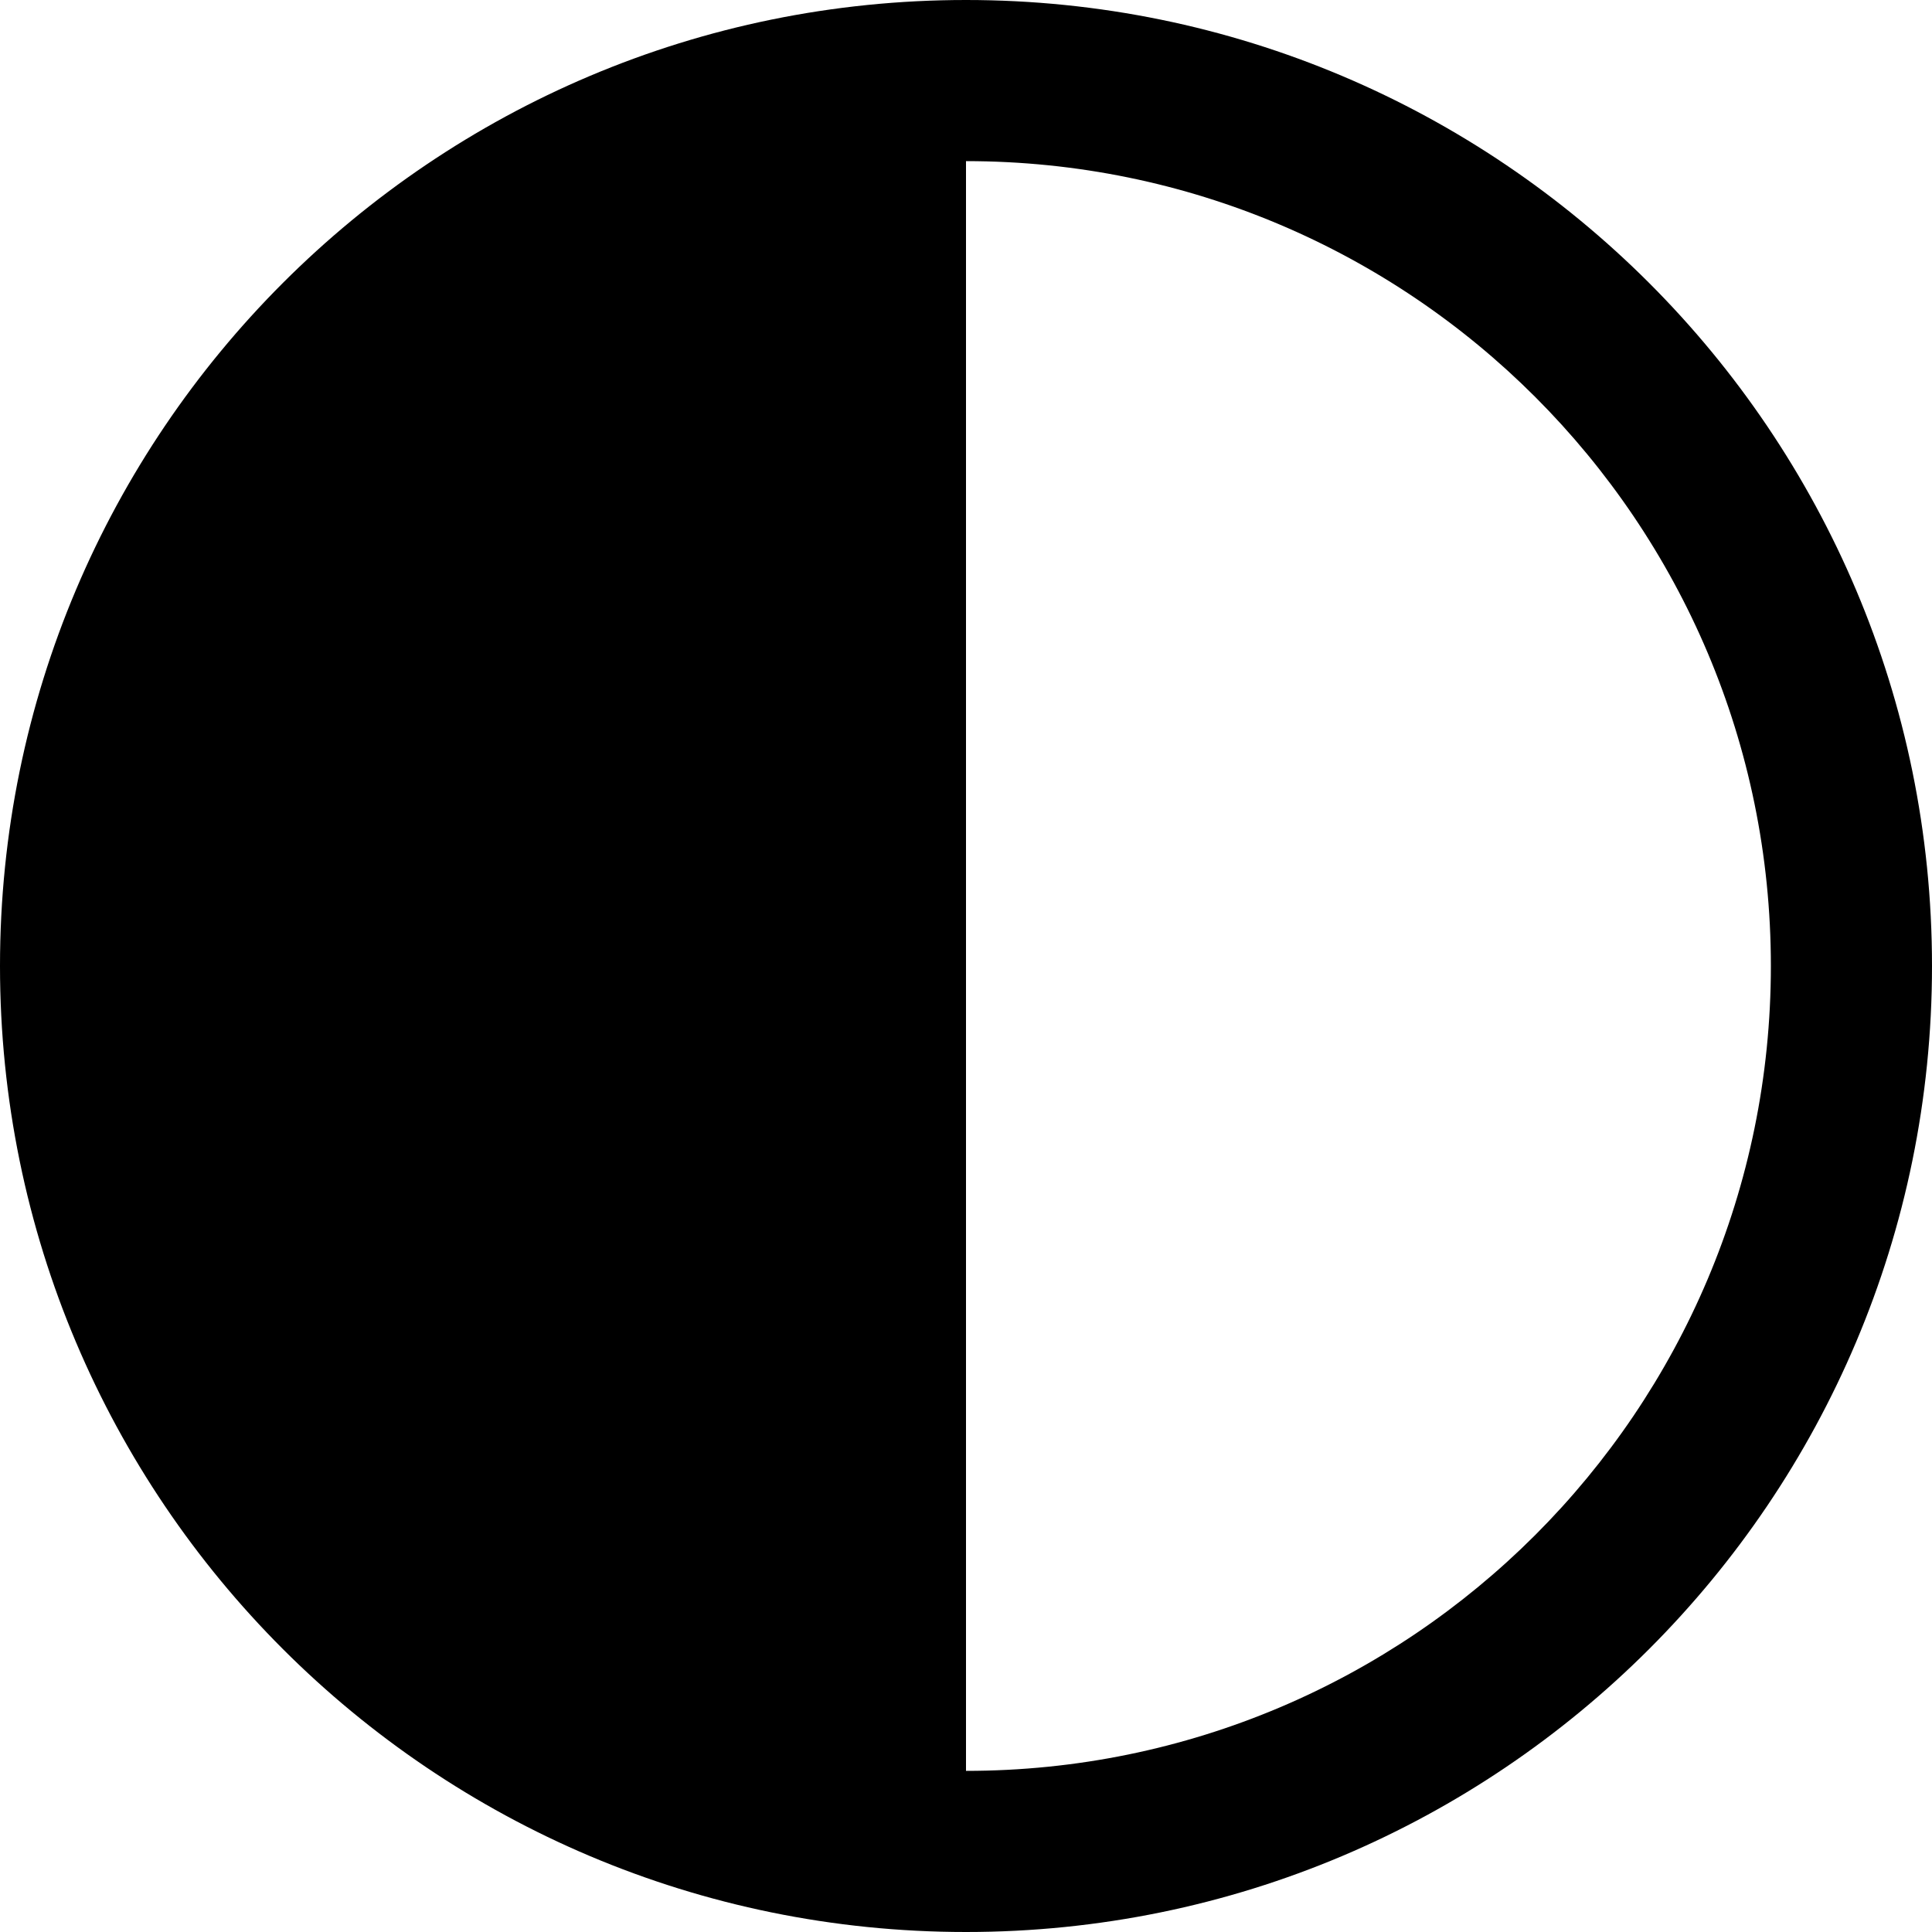
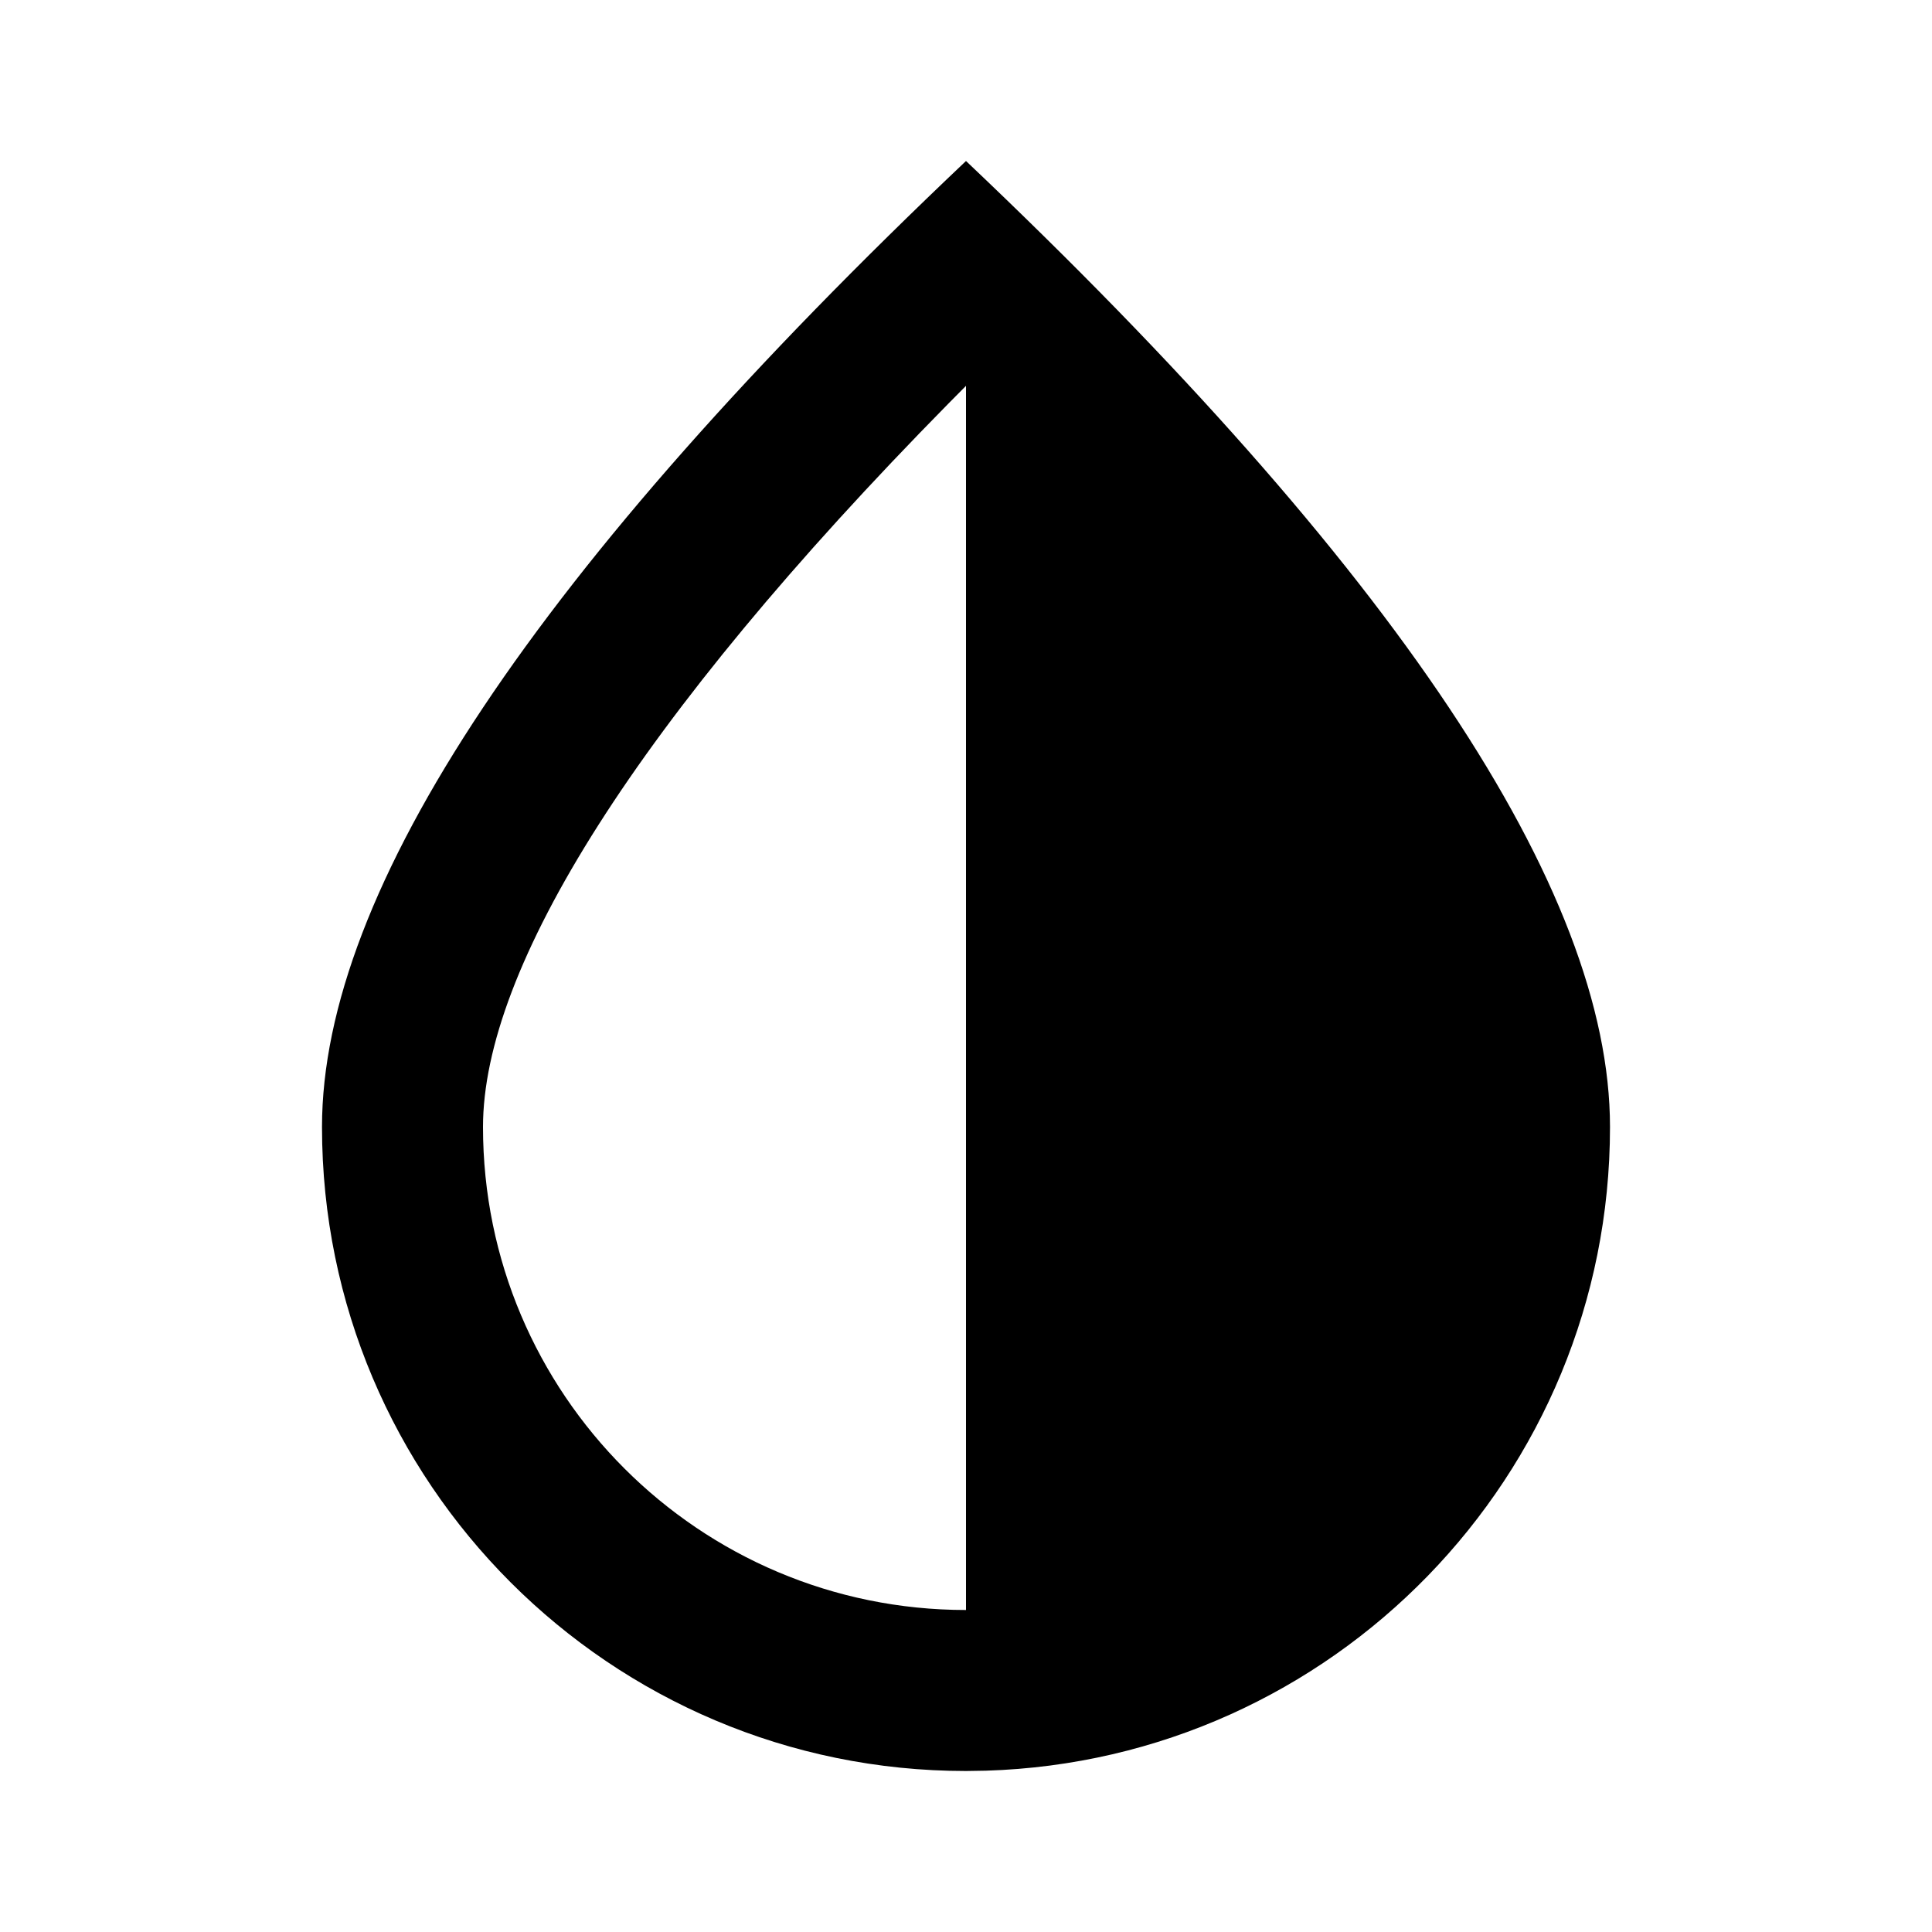
- <svg xmlns="http://www.w3.org/2000/svg" fill="#000000" height="800px" width="800px" version="1.1" id="Layer_1" viewBox="0 0 512 512" enable-background="new 0 0 512 512" xml:space="preserve">
-   <path d="M256,0C114.6,0,0,114.6,0,256s114.6,256,256,256s256-114.6,256-256S397.4,0,256,0z M256,469.3V42.7  c117.8,0,213.3,95.5,213.3,213.3C469.3,373.8,373.8,469.3,256,469.3z" />
+ <svg xmlns="http://www.w3.org/2000/svg" fill="#000000" width="800px" height="800px" viewBox="0 0 24 24">
+   <path fill-rule="evenodd" d="M4,14 C4,11.054 6.667,7.054 12,2 C17.333,7.054 20,11.054 20,14 C20,18.335 16.552,21.865 12.249,21.996 L12,22 C7.582,22 4,18.418 4,14 Z M12,4.793 L11.783,5.012 C7.898,8.958 6,12.029 6,14 C6,17.314 8.686,20 12,20 L12,4.793 Z" />
</svg>
